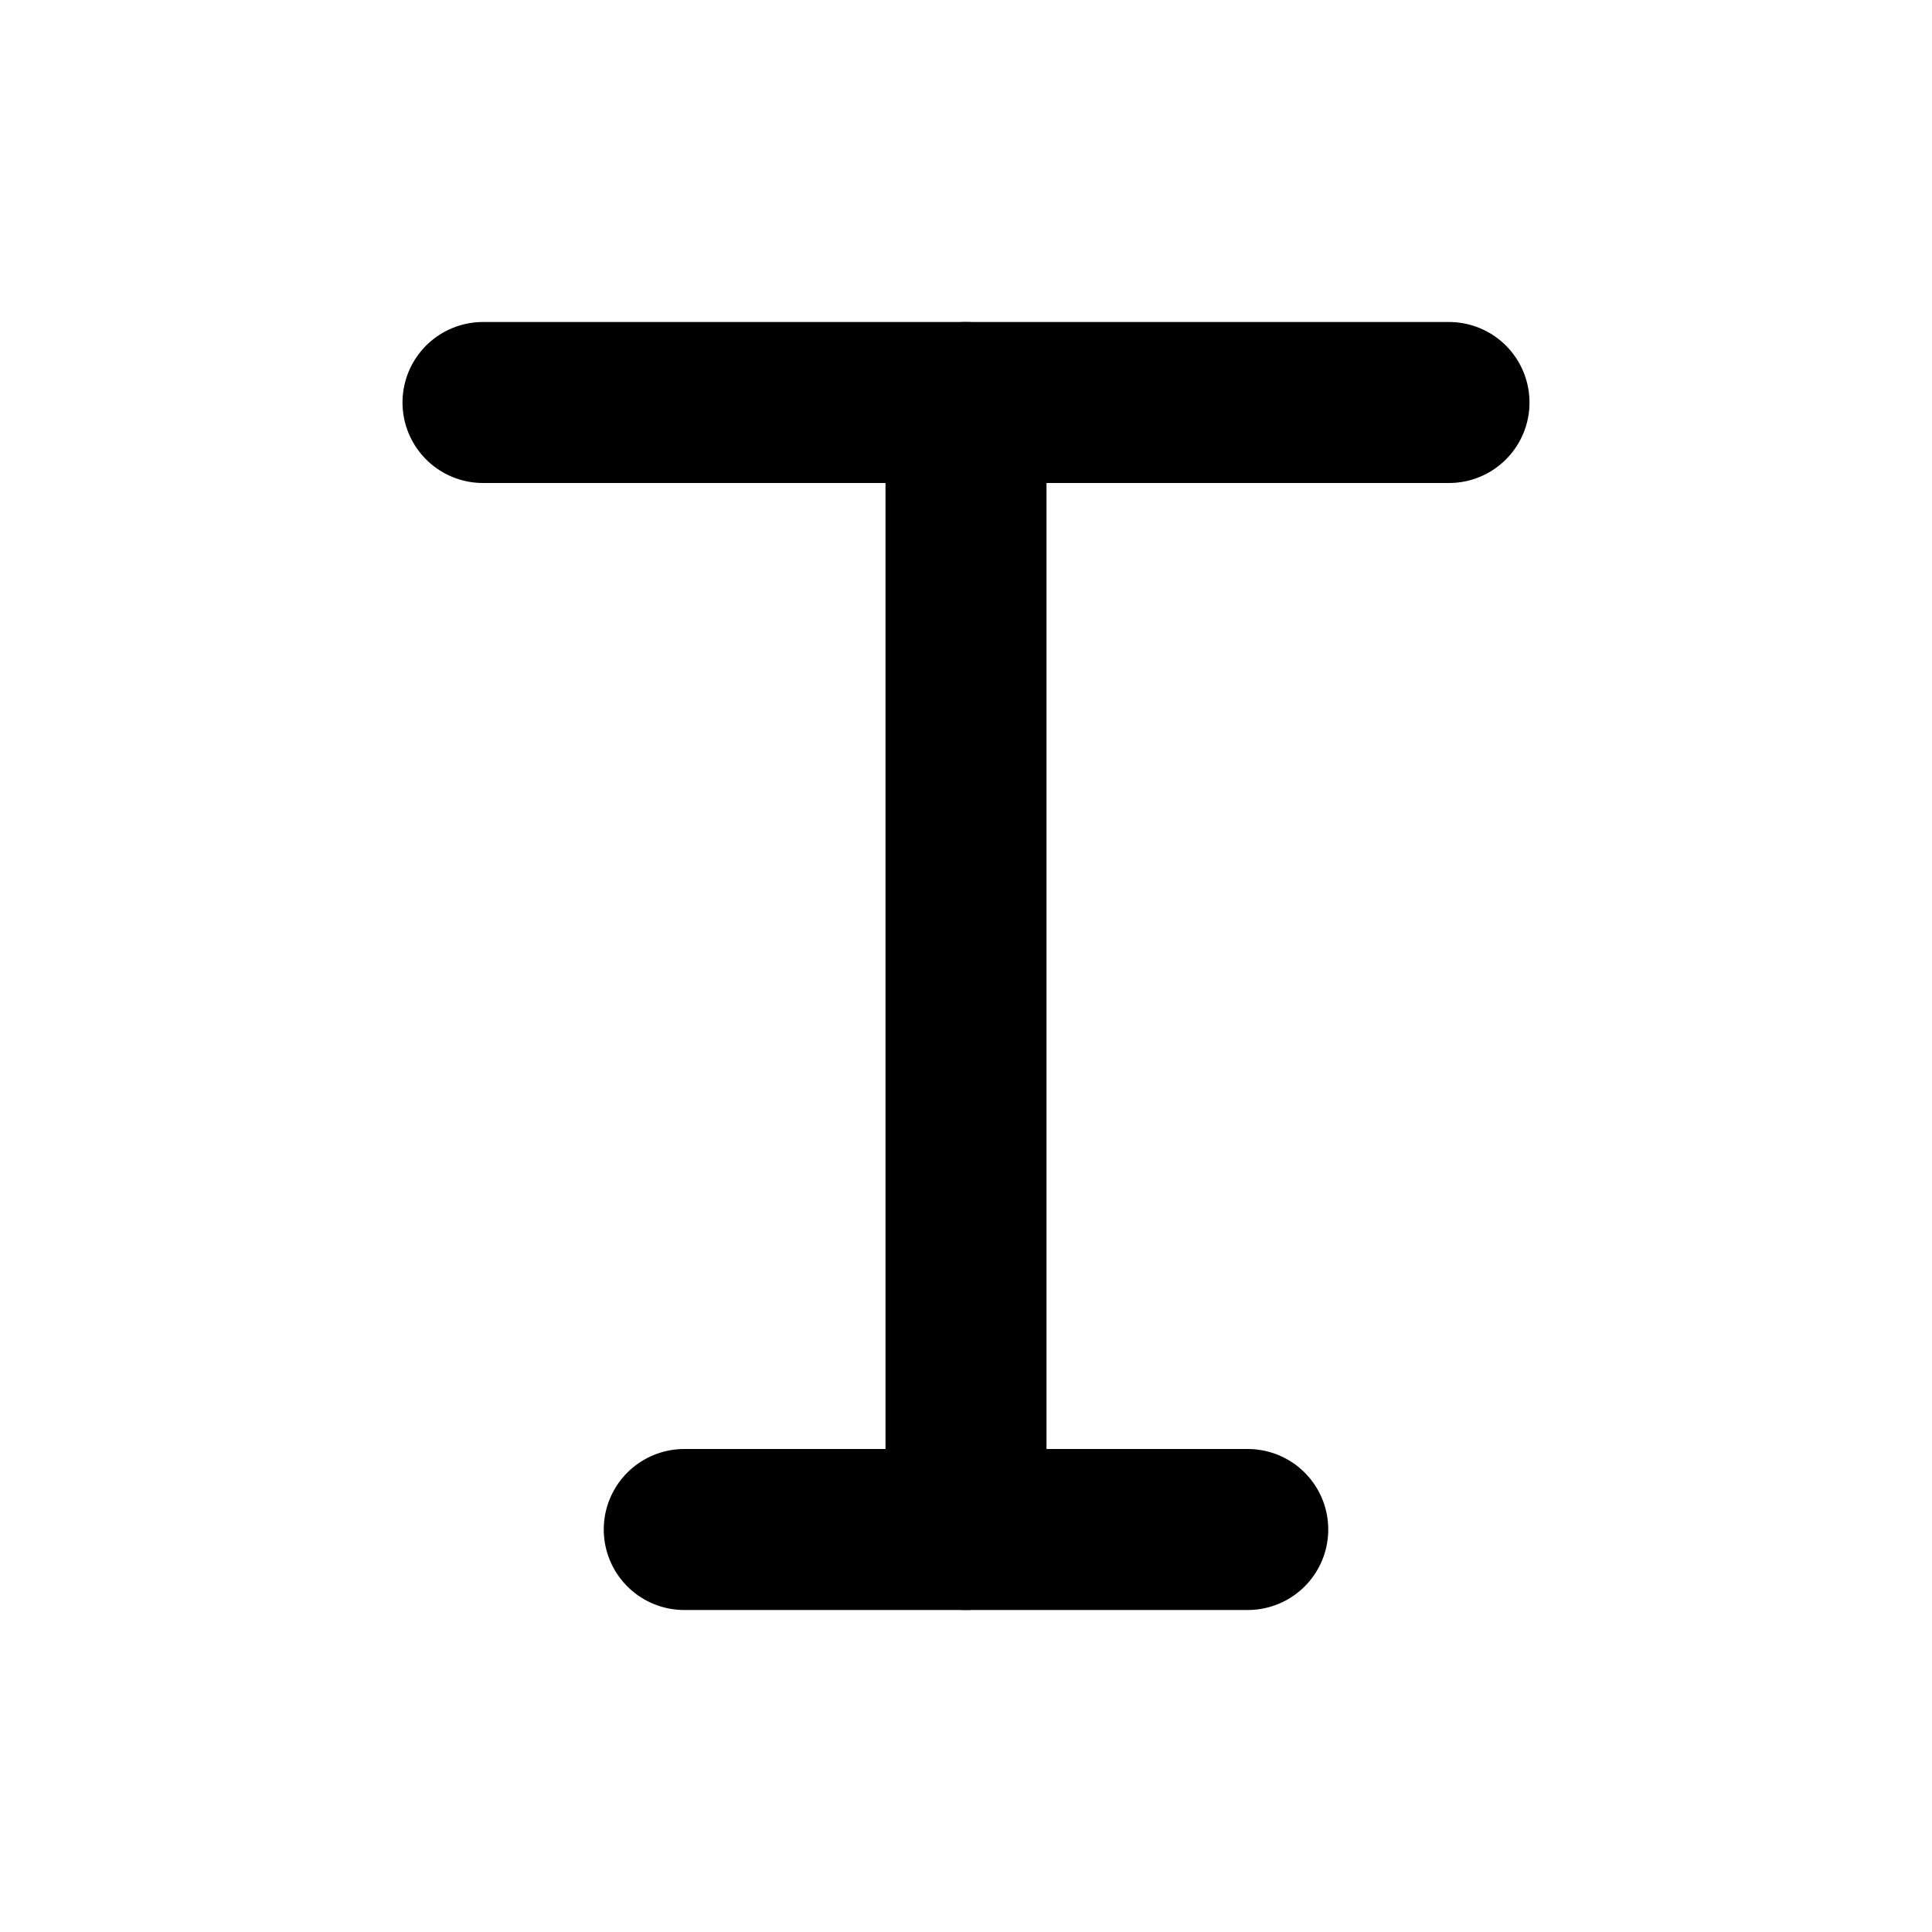
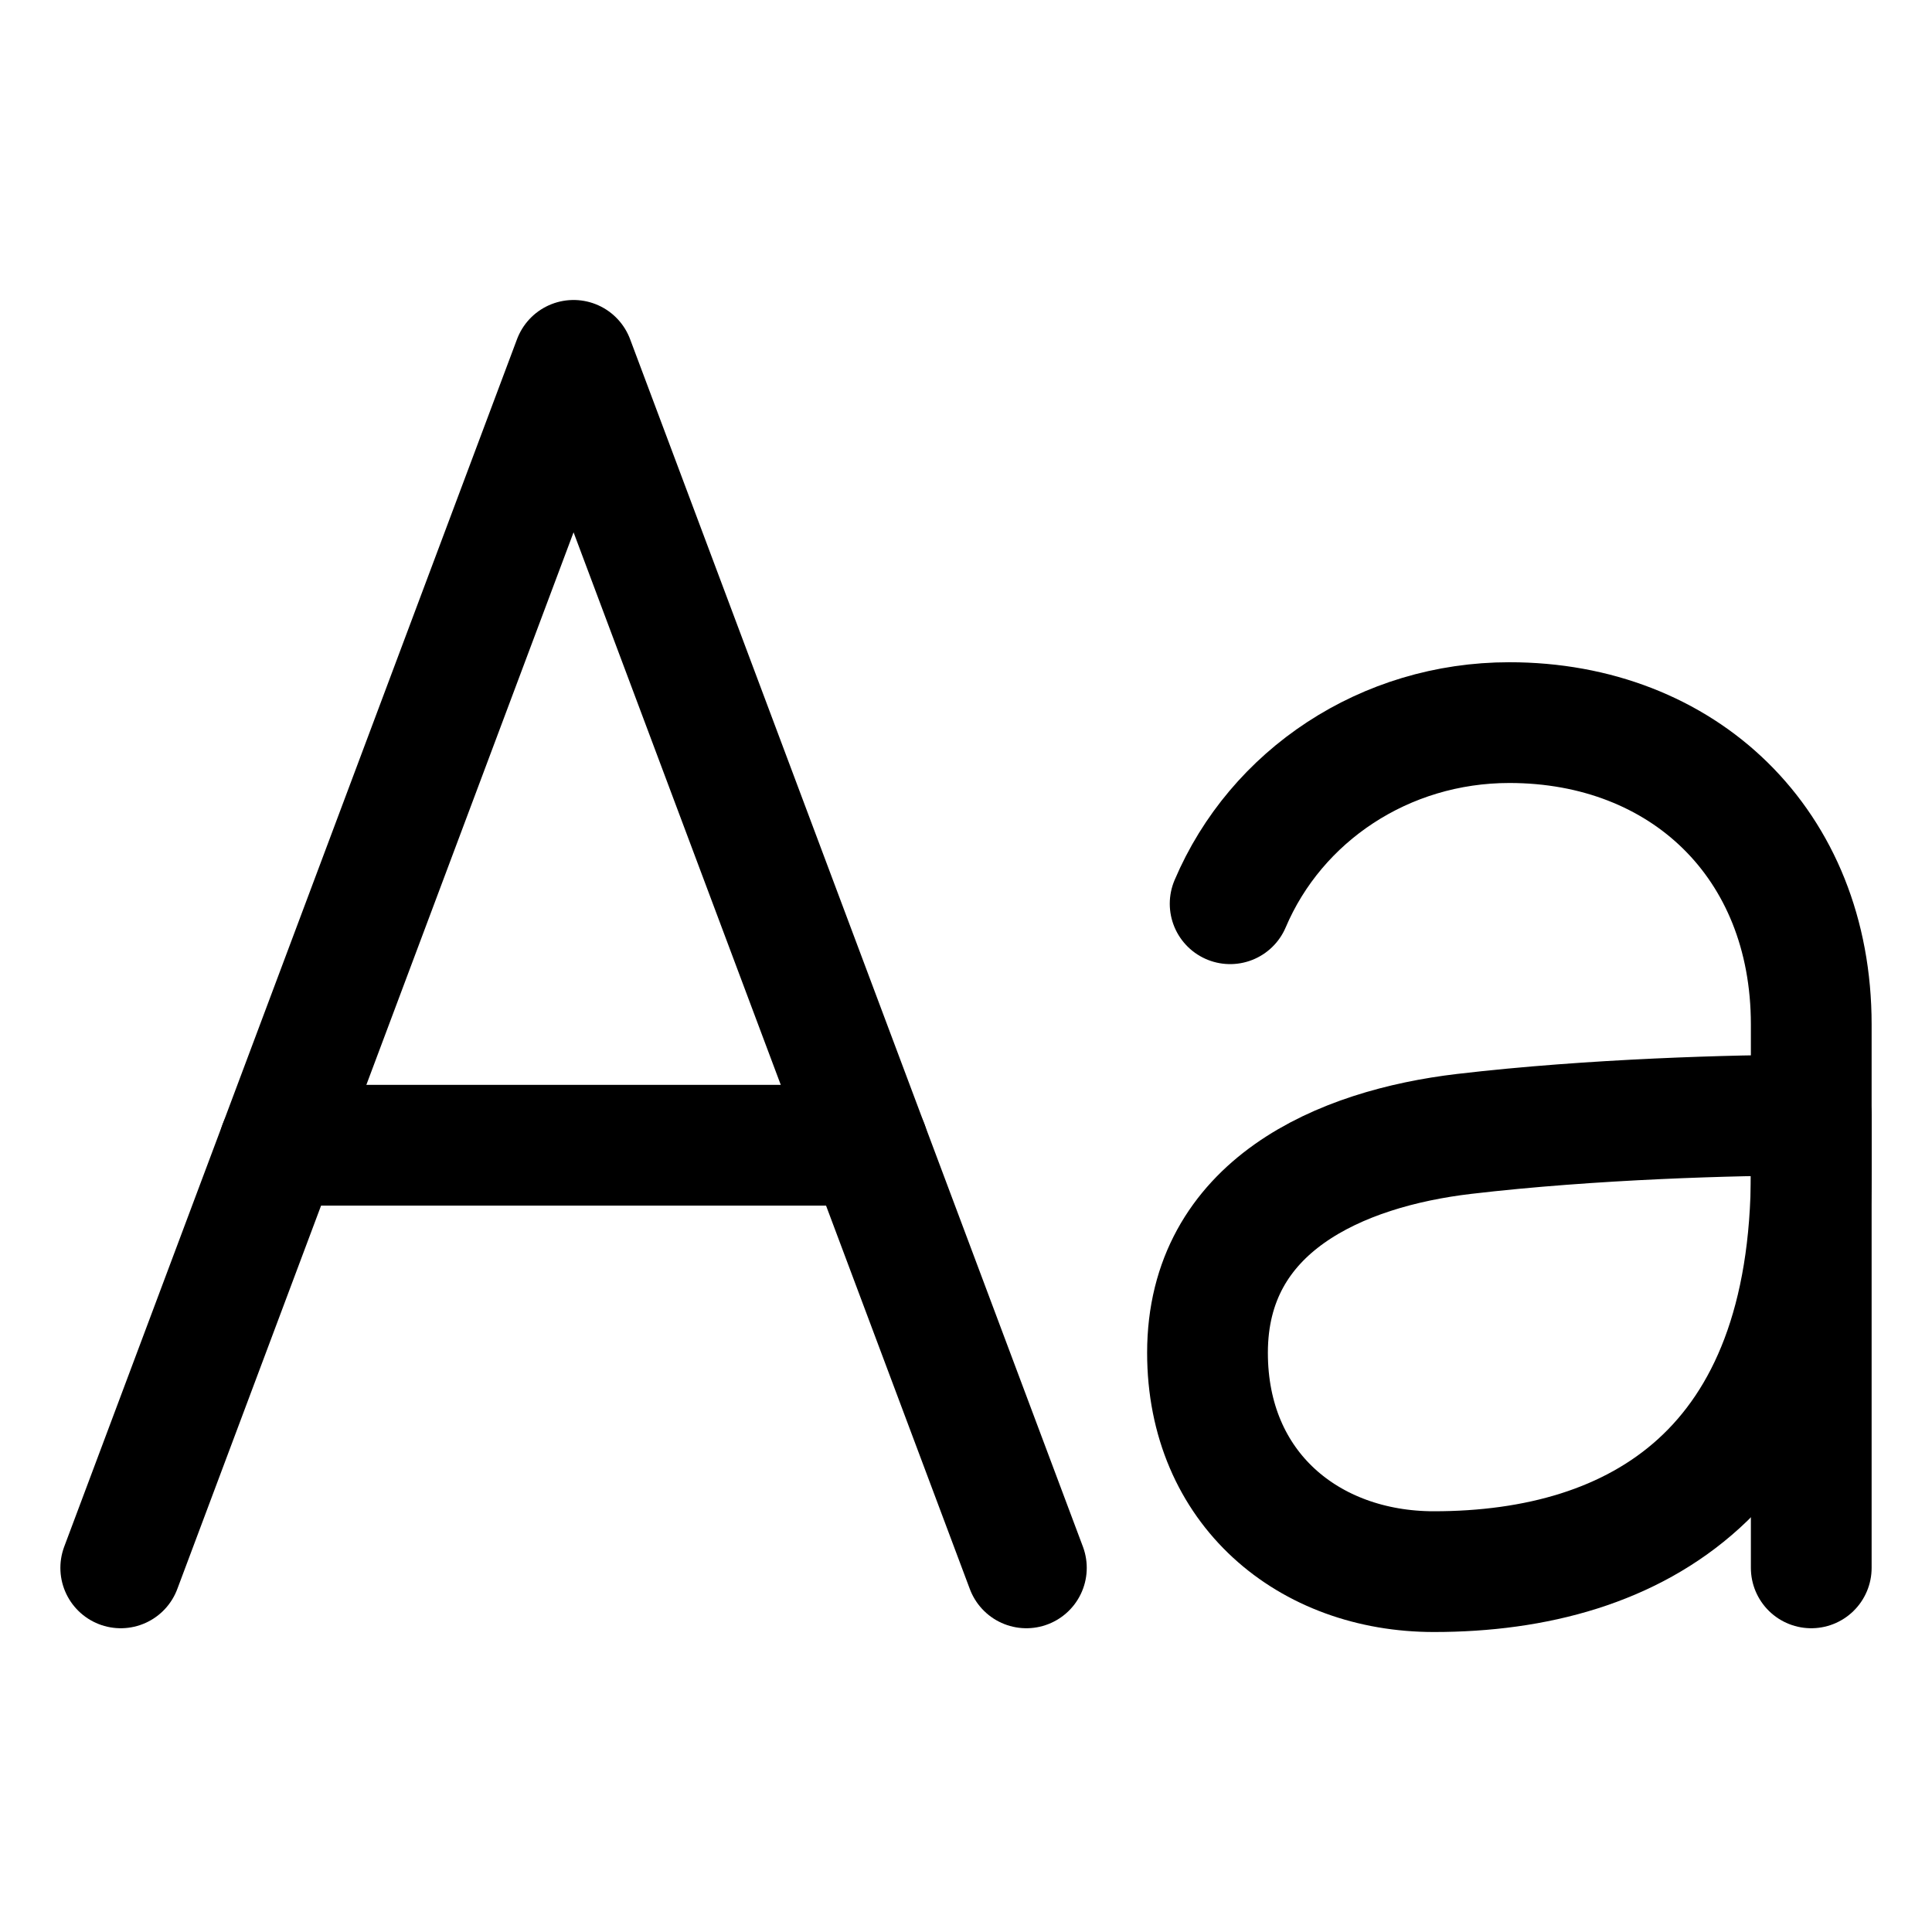
- <svg xmlns="http://www.w3.org/2000/svg" viewBox="0 0 24 24" fill="none" stroke="currentColor" stroke-width="2" stroke-linecap="round" stroke-linejoin="round">
-   <path d="M6 5h12" />
-   <path d="M12 5v14" />
-   <path d="M8.5 19h7" />
+ <svg xmlns="http://www.w3.org/2000/svg" width="512" height="512" viewBox="0 0 512 512">
+   <polyline points="32 415.5 152 95.5 272 415.5" style="fill:none;stroke:#000;stroke-linecap:round;stroke-linejoin:round;stroke-width:32px" />
+   <line x1="230" y1="303.5" x2="74" y2="303.5" style="fill:none;stroke:#000;stroke-linecap:round;stroke-linejoin:round;stroke-width:32px" />
+   <path d="M326,239.5c12.19-28.69,41-48,74-48h0c46,0,80,32,80,80v144" style="fill:none;stroke:#000;stroke-linecap:round;stroke-linejoin:round;stroke-width:32px" />
+   <path d="M320,358.5c0,36,26.86,58,60,58,54,0,100-27,100-106v-15c-20,0-58,1-92,5C355.23,304.36,320,319.5,320,358.5Z" style="fill:none;stroke:#000;stroke-linecap:round;stroke-linejoin:round;stroke-width:32px" />
</svg>
